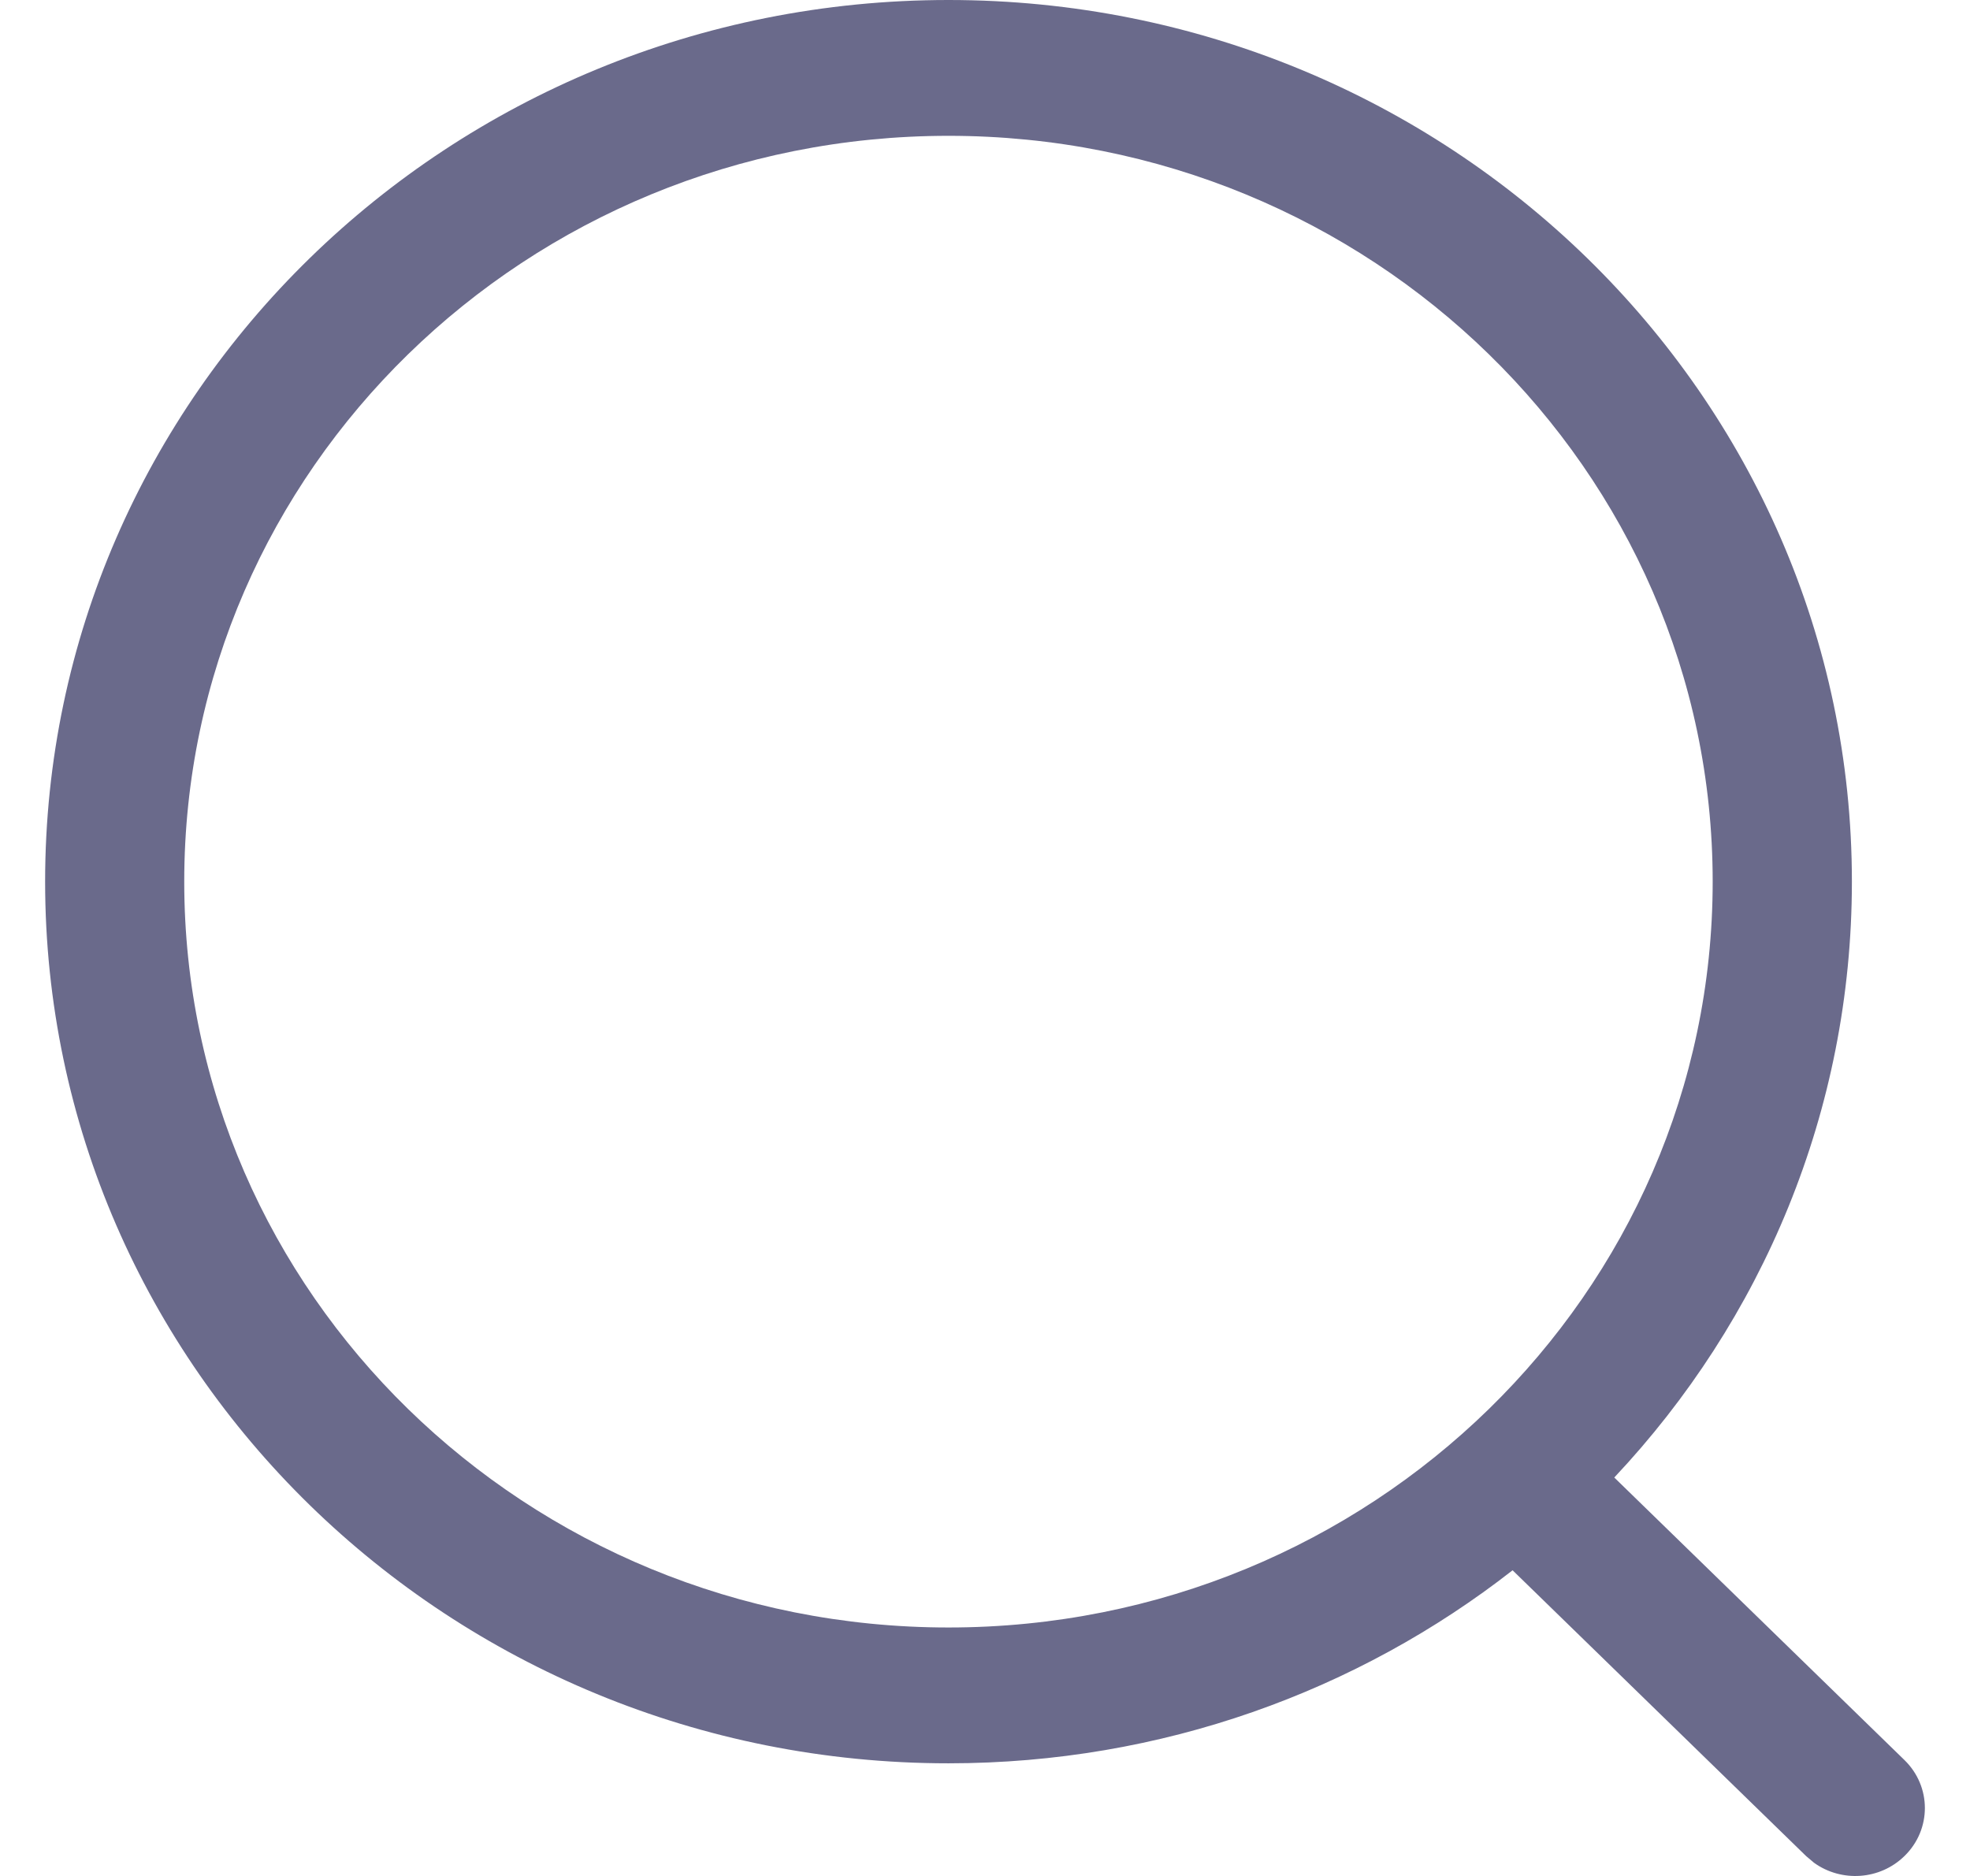
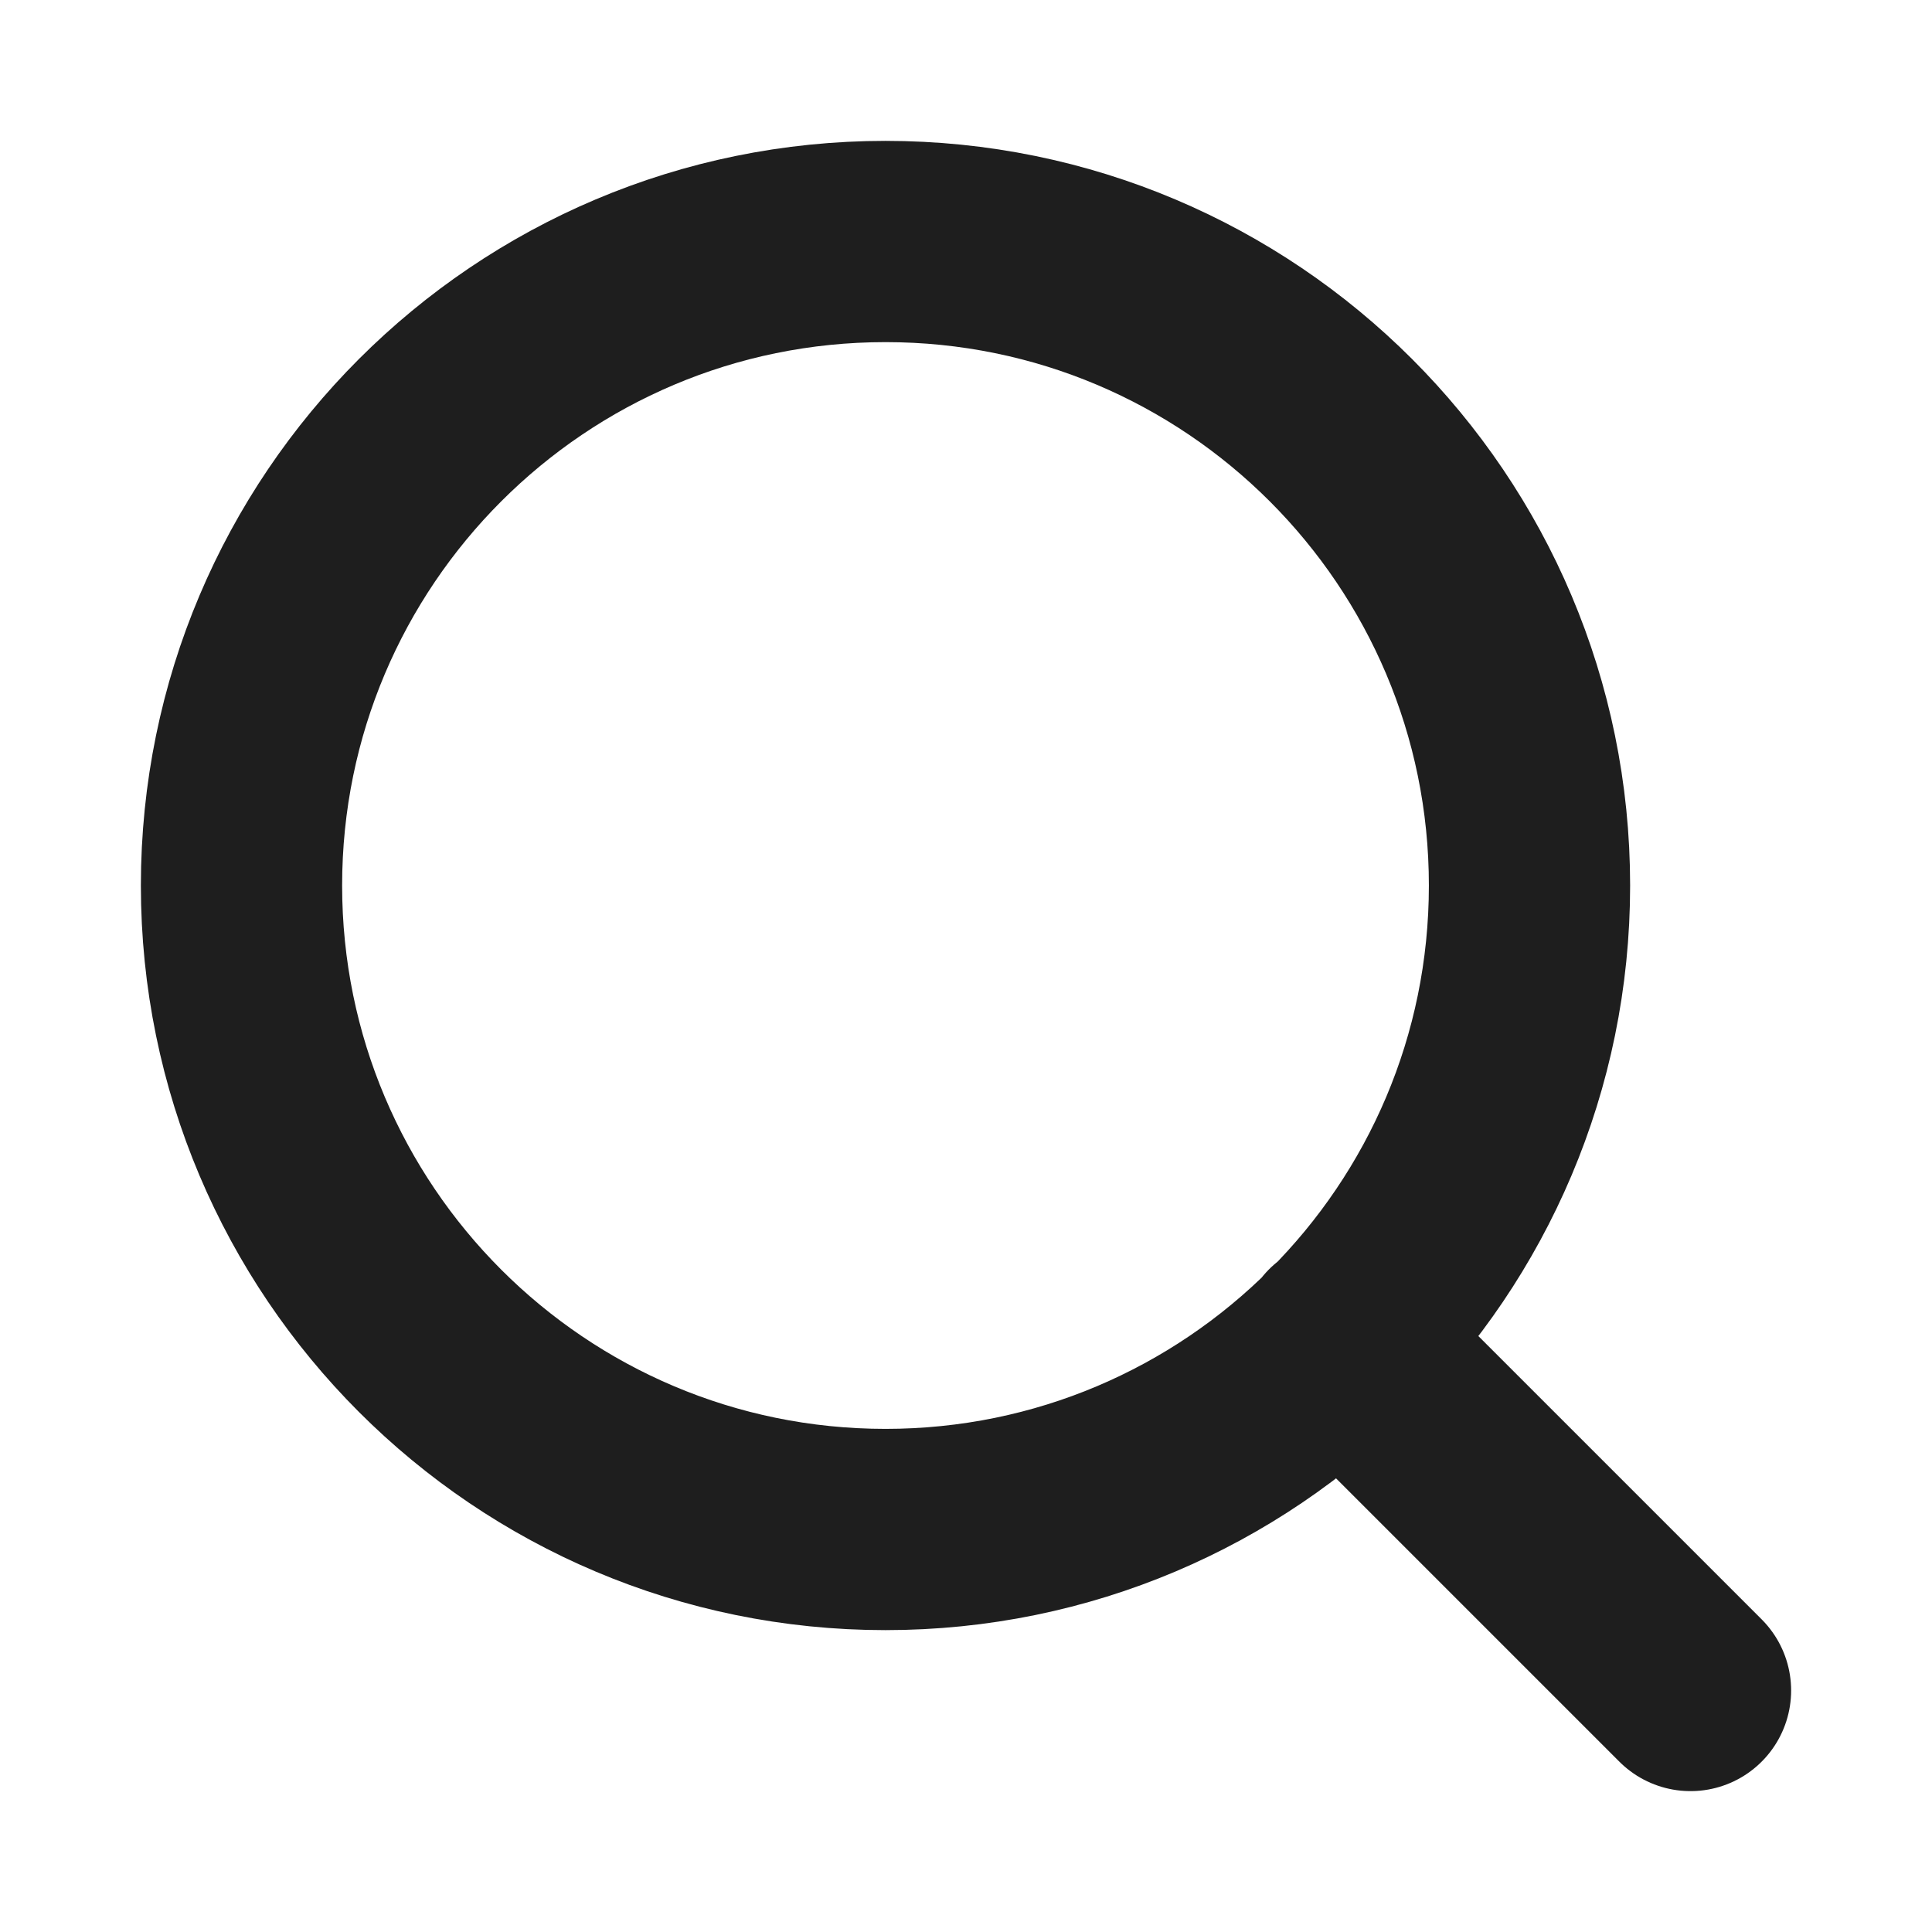
- <svg xmlns="http://www.w3.org/2000/svg" width="21" height="20" viewBox="0 0 21 20" fill="none">
-   <path fill-rule="evenodd" clip-rule="evenodd" d="M10.111 0C4.792 0 0.481 4.208 0.481 9.399C0.481 14.59 4.792 18.799 10.111 18.799C12.385 18.799 14.476 18.029 16.124 16.741L19.254 19.789L19.337 19.859C19.628 20.069 20.039 20.045 20.302 19.787C20.592 19.504 20.591 19.046 20.301 18.764L17.208 15.752C18.781 14.079 19.741 11.849 19.741 9.399C19.741 4.208 15.429 0 10.111 0ZM10.111 1.448C14.61 1.448 18.257 5.008 18.257 9.399C18.257 13.791 14.61 17.351 10.111 17.351C5.612 17.351 1.964 13.791 1.964 9.399C1.964 5.008 5.612 1.448 10.111 1.448Z" fill="#6A6A8B" />
+ <svg xmlns="http://www.w3.org/2000/svg" width="24" height="24" viewBox="0 0 24 24" fill="none">
+   <path d="M21 21L16.65 16.65M19 11C19 15.418 15.418 19 11 19C6.582 19 3 15.418 3 11C3 6.582 6.582 3 11 3C15.418 3 19 6.582 19 11Z" stroke="#1E1E1E" stroke-width="2.5" stroke-linecap="round" stroke-linejoin="round" />
</svg>
